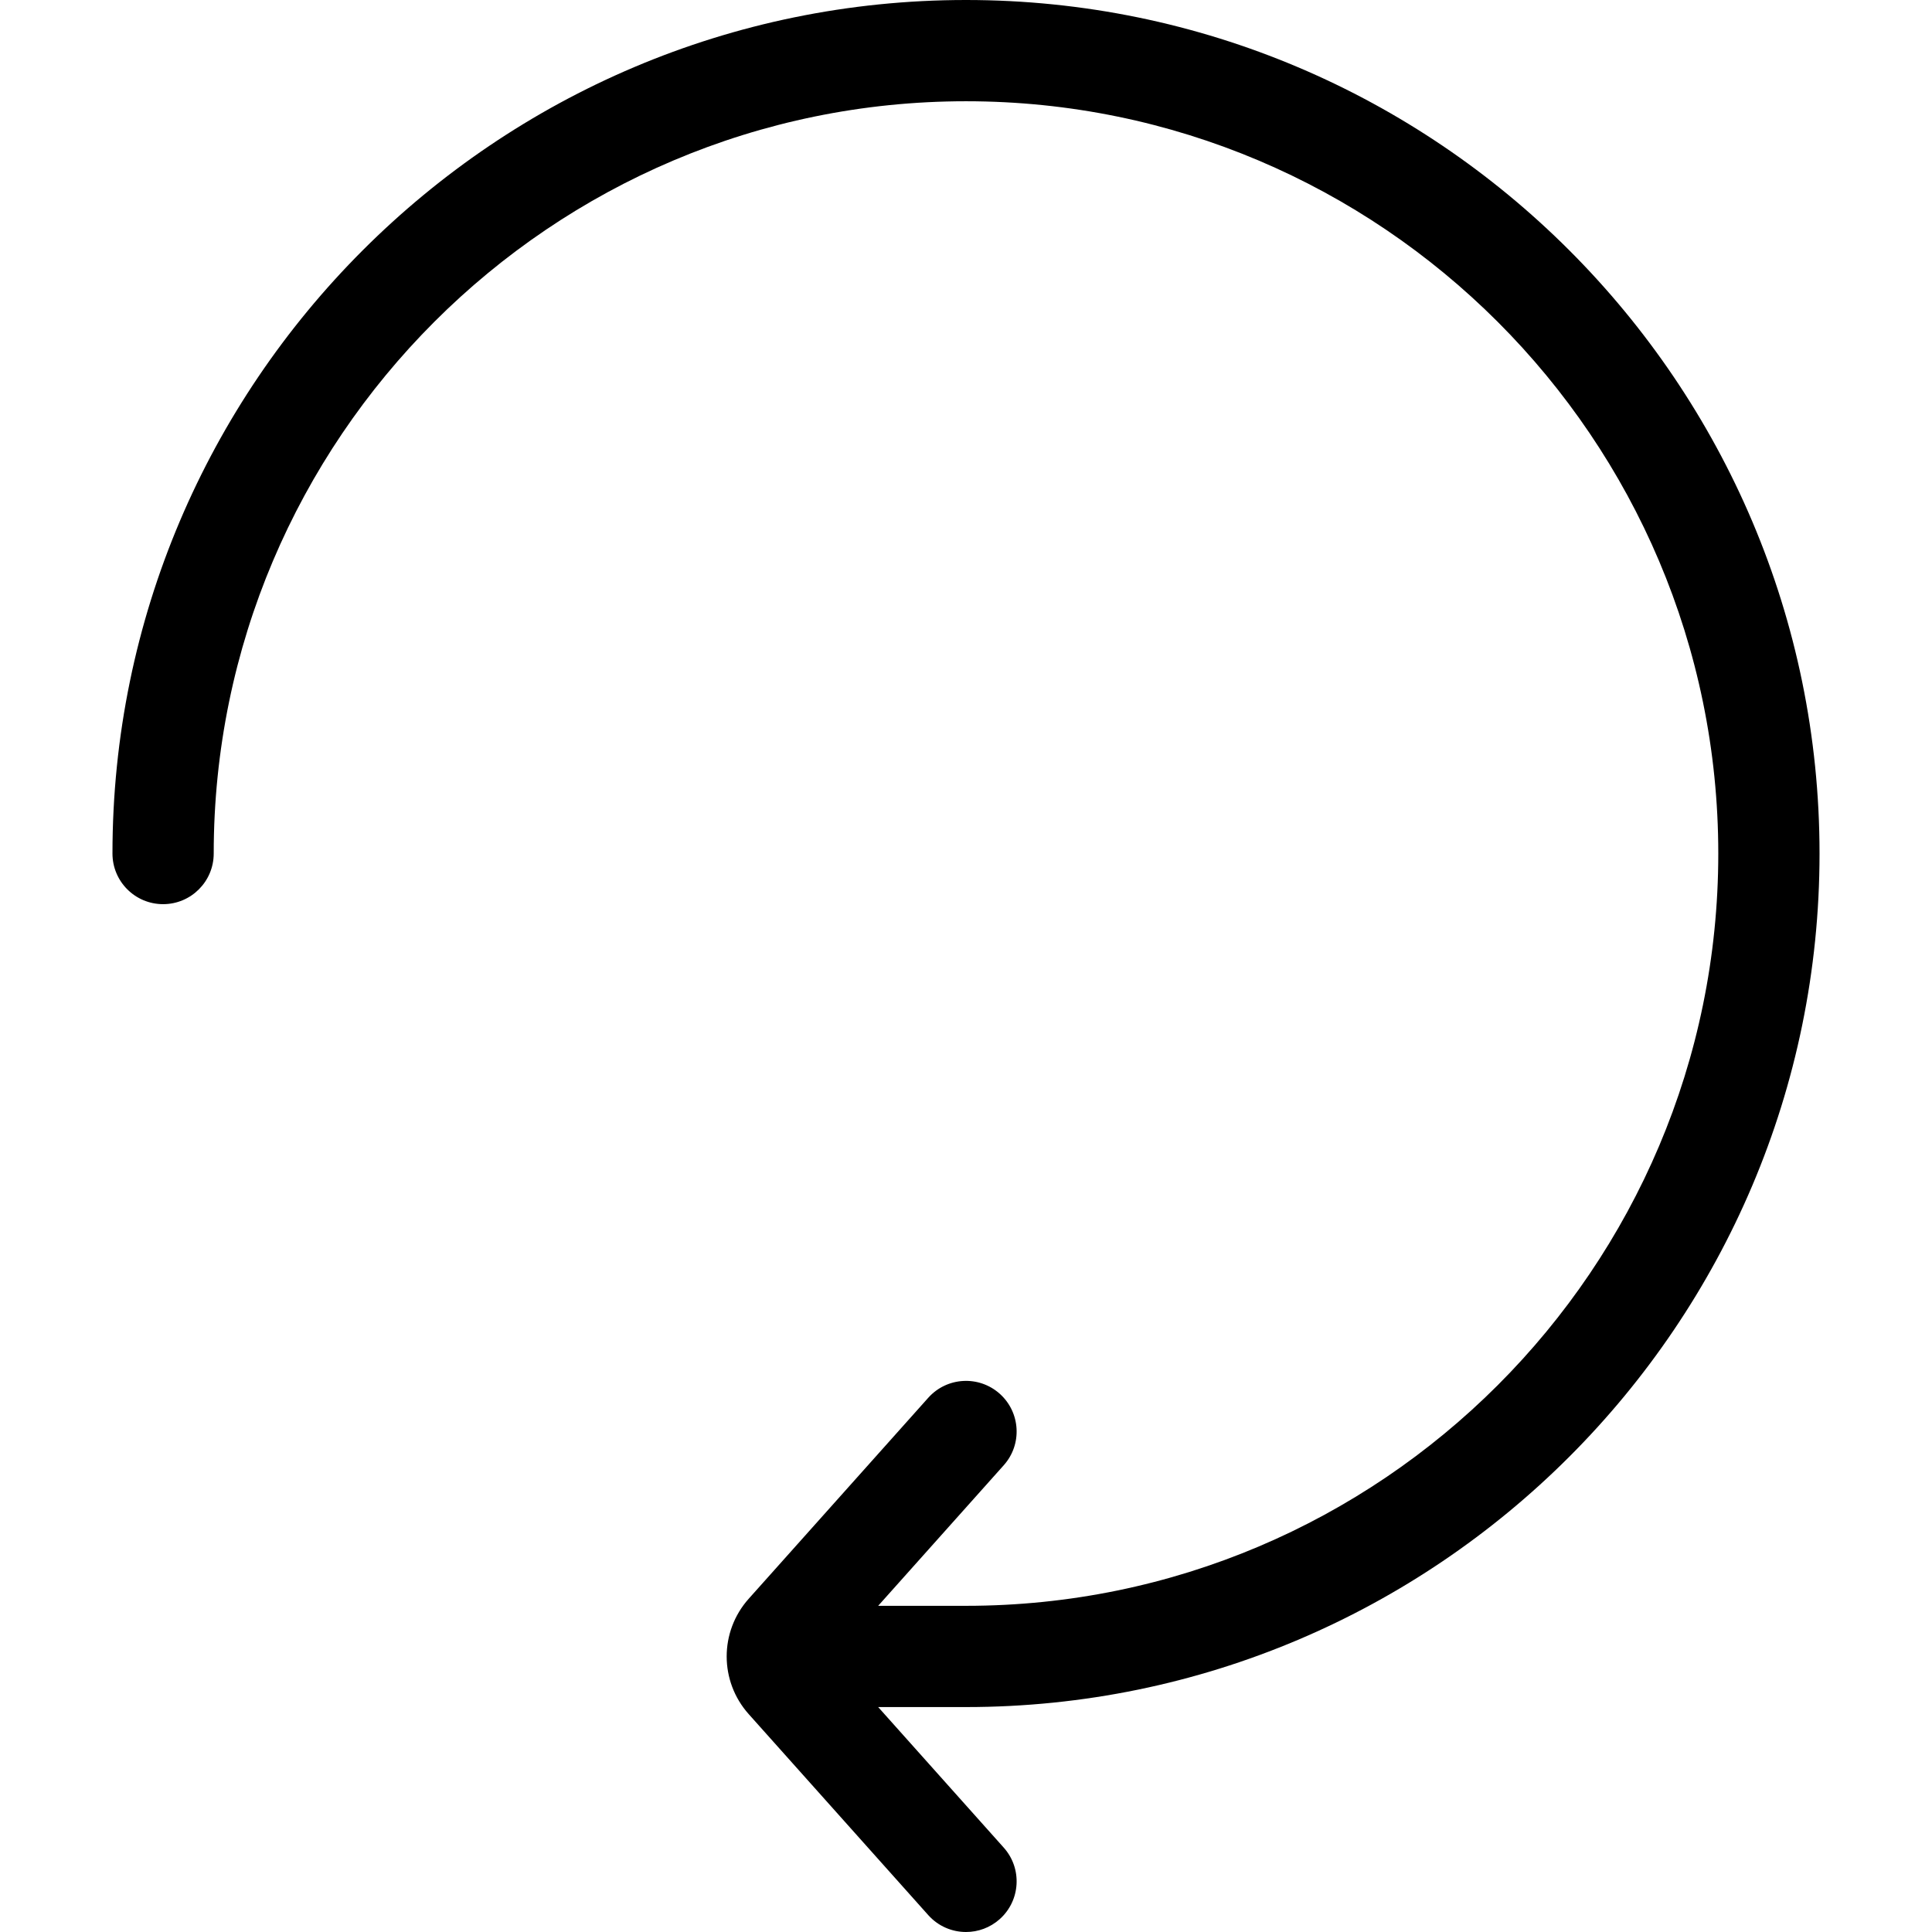
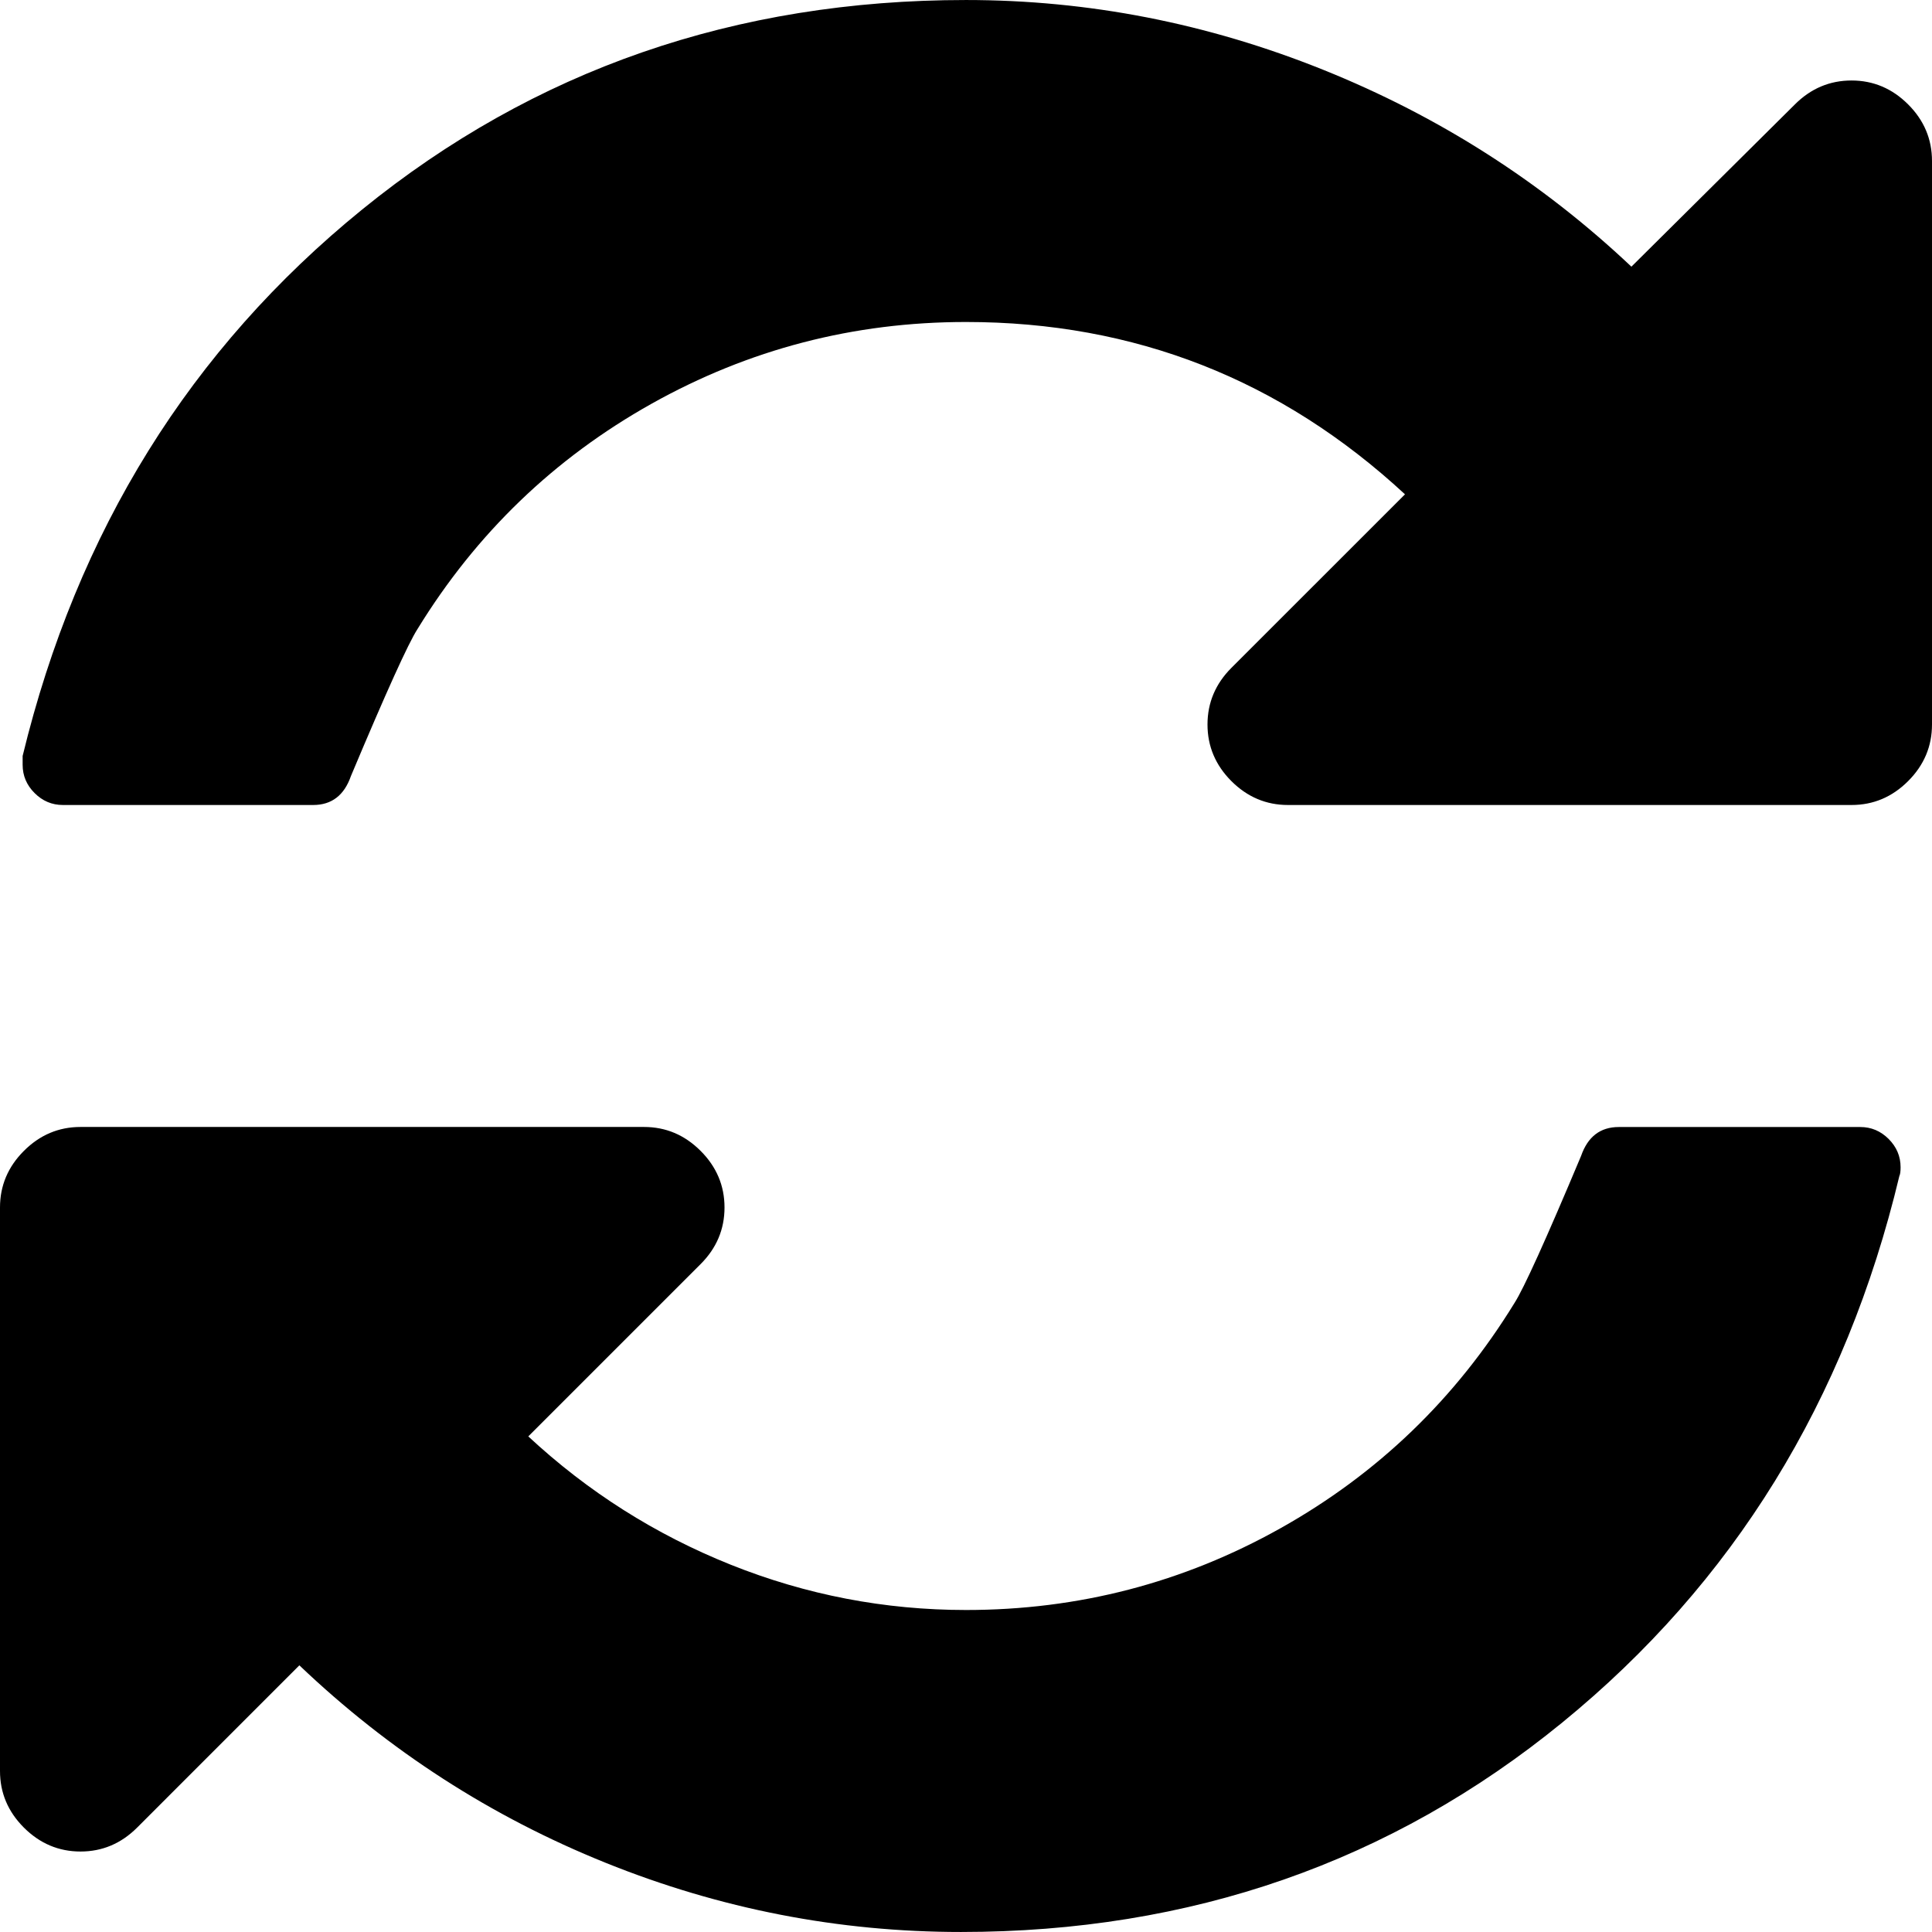
- <svg xmlns="http://www.w3.org/2000/svg" version="1.1" id="Layer_1" x="0px" y="0px" viewBox="0 0 512 512" style="enable-background:new 0 0 512 512;" xml:space="preserve">
+ <svg xmlns="http://www.w3.org/2000/svg" version="1.1" id="Capa_1" x="0px" y="0px" width="438.529px" height="438.528px" viewBox="0 0 438.529 438.528" style="enable-background:new 0 0 438.529 438.528;" xml:space="preserve">
  <g>
    <g>
-       <path d="M482.195,226.196C482.195,101.471,380.725,0,256.001,0S29.805,101.471,29.805,226.196c0,7.409,6.007,13.416,13.416,13.416    s13.416-6.008,13.416-13.416c0-109.93,89.434-199.363,199.363-199.363s199.363,89.434,199.363,199.363    c0,109.928-89.434,199.362-199.363,199.362h-23.276l33.282-37.255c4.937-5.525,4.458-14.007-1.067-18.944    c-5.525-4.937-14.008-4.457-18.944,1.068l-47.576,53.255c-7.788,8.718-7.788,21.866,0,30.584l47.576,53.255    c2.651,2.968,6.322,4.478,10.01,4.478c3.181,0,6.375-1.126,8.934-3.41c5.526-4.937,6.004-13.419,1.067-18.944l-33.282-37.255    h23.276C380.725,452.39,482.195,350.919,482.195,226.196z" />
+       <path d="M433.109,23.694c-3.614-3.612-7.898-5.424-12.848-5.424c-4.948,0-9.226,1.812-12.847,5.424l-37.113,36.835    c-20.365-19.226-43.684-34.123-69.948-44.684C274.091,5.283,247.056,0.003,219.266,0.003c-52.344,0-98.022,15.843-137.042,47.536    C43.203,79.228,17.509,120.574,5.137,171.587v1.997c0,2.474,0.903,4.617,2.712,6.423c1.809,1.809,3.949,2.712,6.423,2.712h56.814    c4.189,0,7.042-2.19,8.566-6.565c7.993-19.032,13.035-30.166,15.131-33.403c13.322-21.698,31.023-38.734,53.103-51.106    c22.082-12.371,45.873-18.559,71.376-18.559c38.261,0,71.473,13.039,99.645,39.115l-39.406,39.397    c-3.607,3.617-5.421,7.902-5.421,12.851c0,4.948,1.813,9.231,5.421,12.847c3.621,3.617,7.905,5.424,12.854,5.424h127.906    c4.949,0,9.233-1.807,12.848-5.424c3.613-3.616,5.42-7.898,5.42-12.847V36.542C438.529,31.593,436.733,27.312,433.109,23.694z" />
+       <path d="M422.253,255.813h-54.816c-4.188,0-7.043,2.187-8.562,6.566c-7.99,19.034-13.038,30.163-15.129,33.4    c-13.326,21.693-31.028,38.735-53.102,51.106c-22.083,12.375-45.874,18.556-71.378,18.556c-18.461,0-36.259-3.423-53.387-10.273    c-17.13-6.858-32.454-16.567-45.966-29.13l39.115-39.112c3.615-3.613,5.424-7.901,5.424-12.847c0-4.948-1.809-9.236-5.424-12.847    c-3.617-3.62-7.898-5.431-12.847-5.431H18.274c-4.952,0-9.235,1.811-12.851,5.431C1.807,264.844,0,269.132,0,274.08v127.907    c0,4.945,1.807,9.232,5.424,12.847c3.619,3.61,7.902,5.428,12.851,5.428c4.948,0,9.229-1.817,12.847-5.428l36.829-36.833    c20.367,19.41,43.542,34.355,69.523,44.823c25.981,10.472,52.866,15.701,80.653,15.701c52.155,0,97.643-15.845,136.471-47.534    c38.828-31.688,64.333-73.042,76.52-124.05c0.191-0.38,0.281-1.047,0.281-1.995c0-2.478-0.907-4.612-2.715-6.427    C426.874,256.72,424.731,255.813,422.253,255.813z" />
    </g>
  </g>
  <g>
</g>
  <g>
</g>
  <g>
</g>
  <g>
</g>
  <g>
</g>
  <g>
</g>
  <g>
</g>
  <g>
</g>
  <g>
</g>
  <g>
</g>
  <g>
</g>
  <g>
</g>
  <g>
</g>
  <g>
</g>
  <g>
</g>
</svg>
